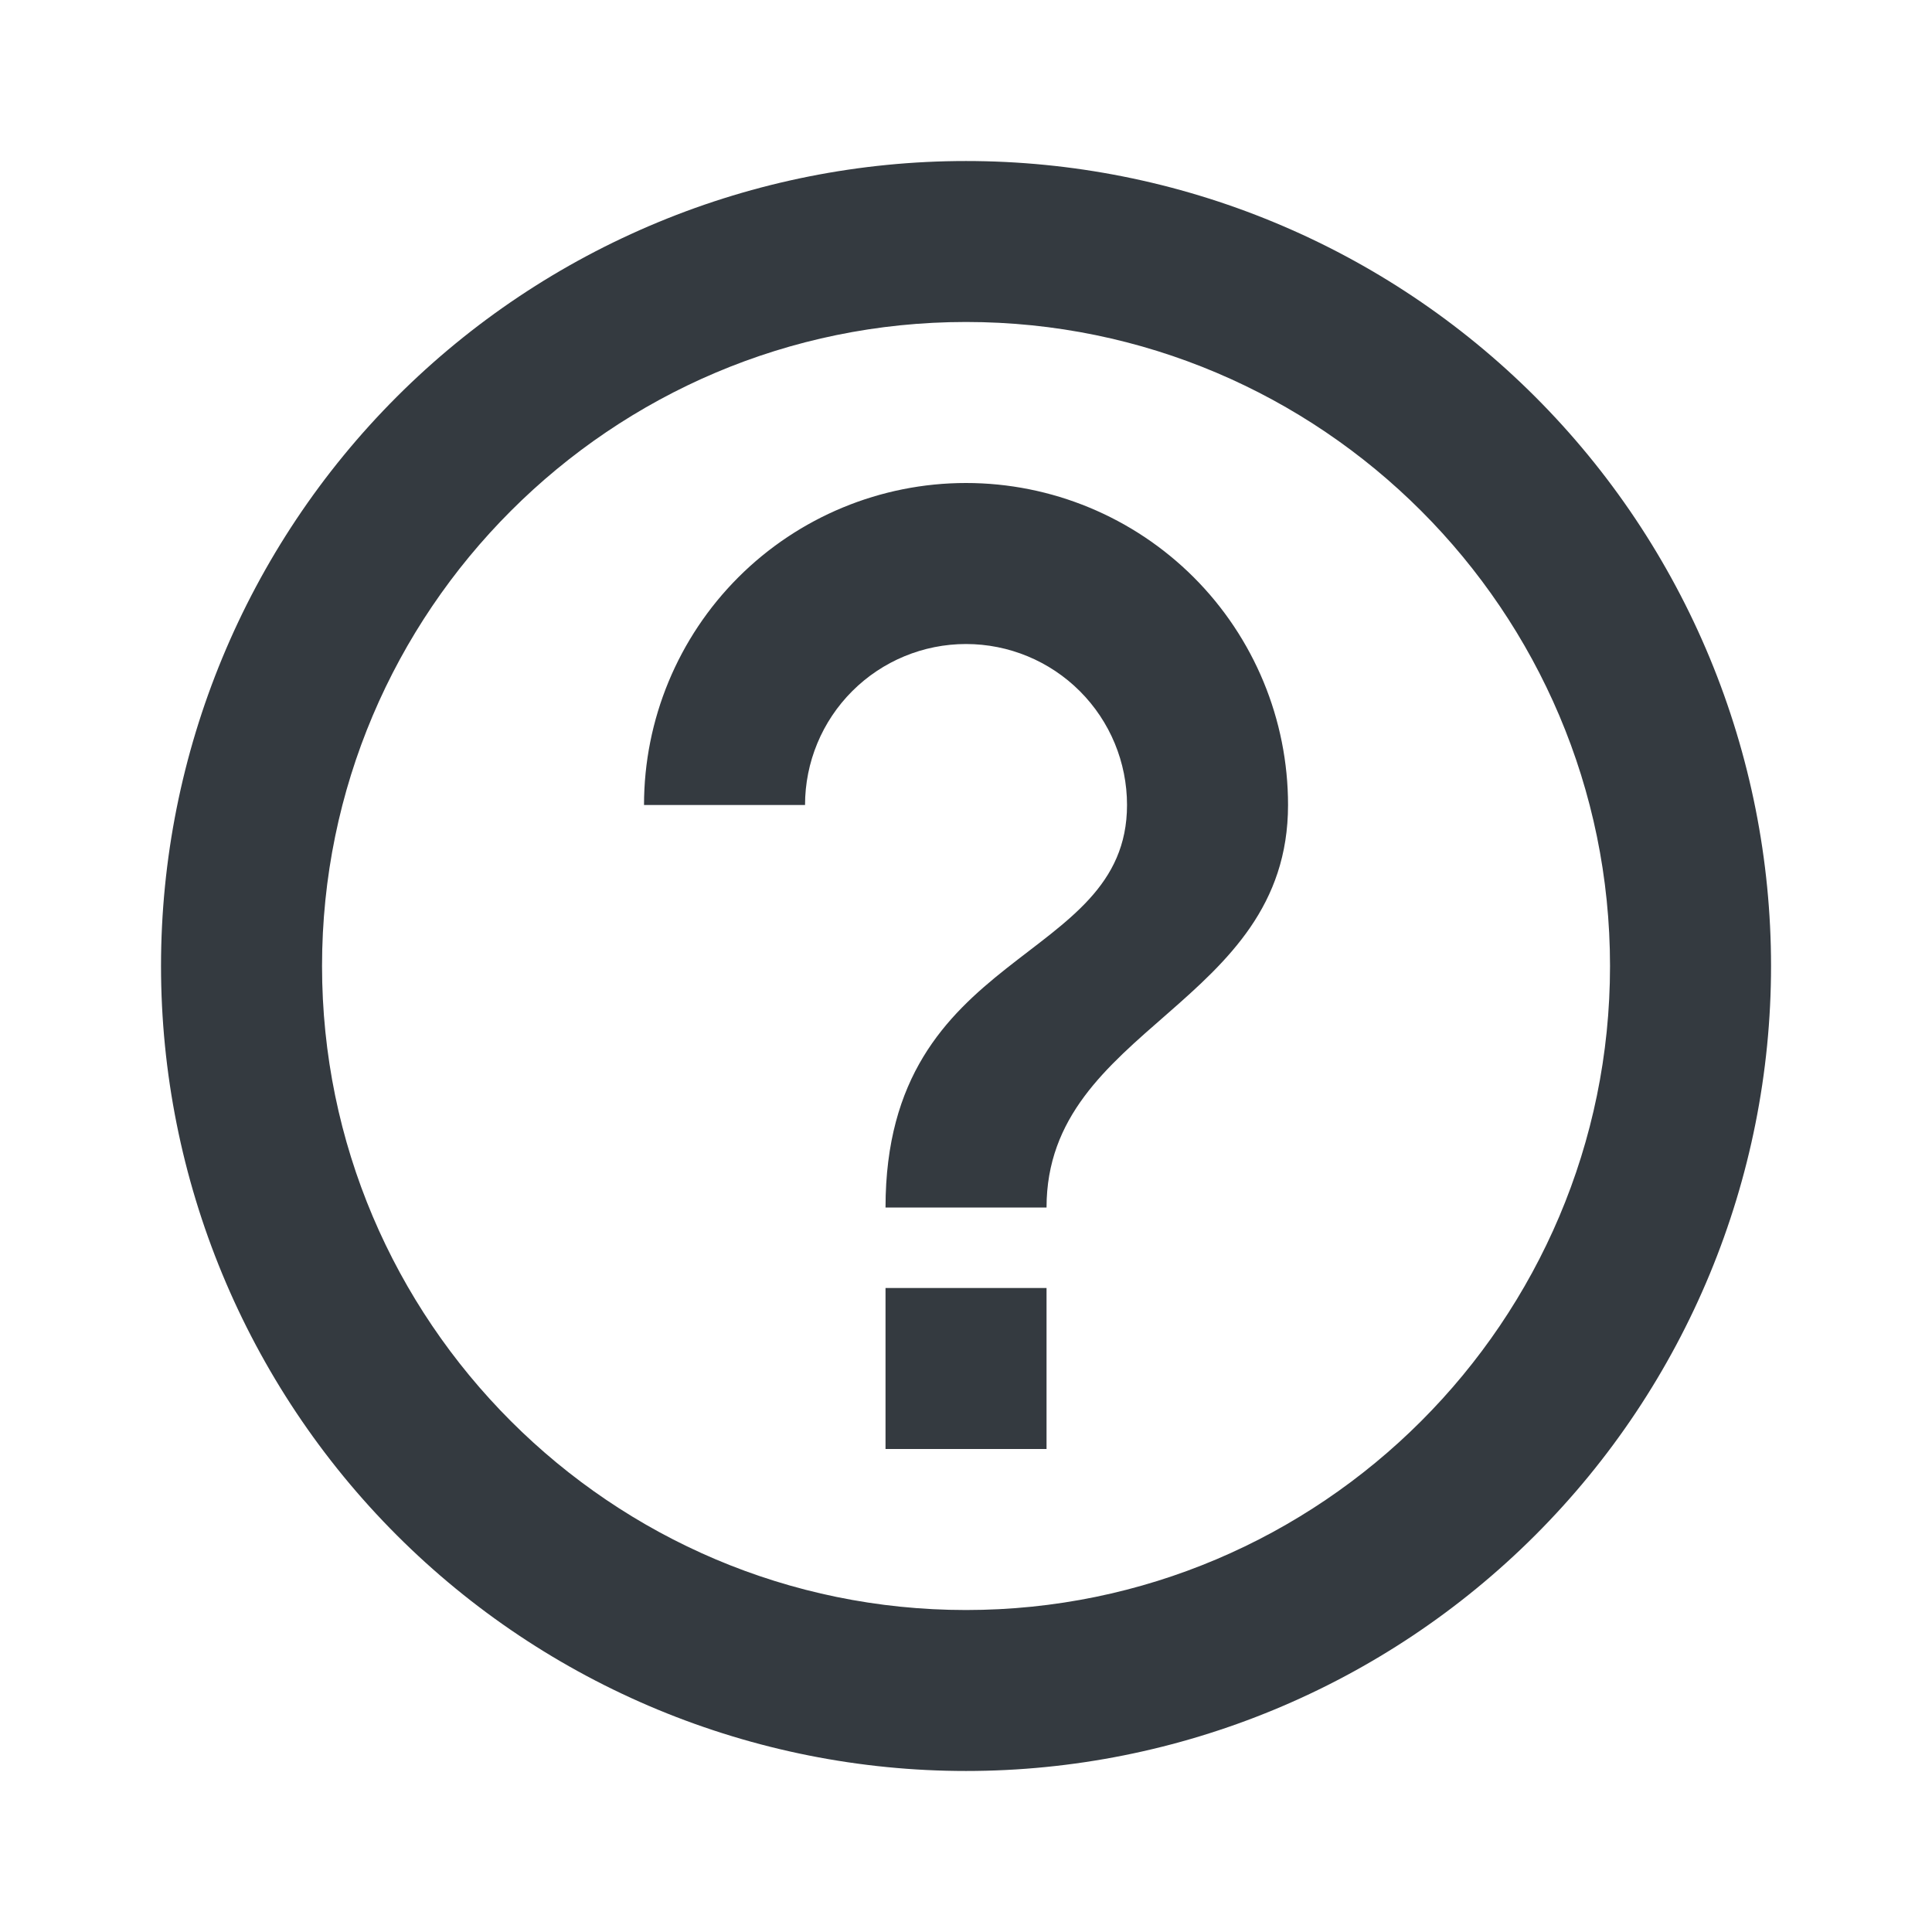
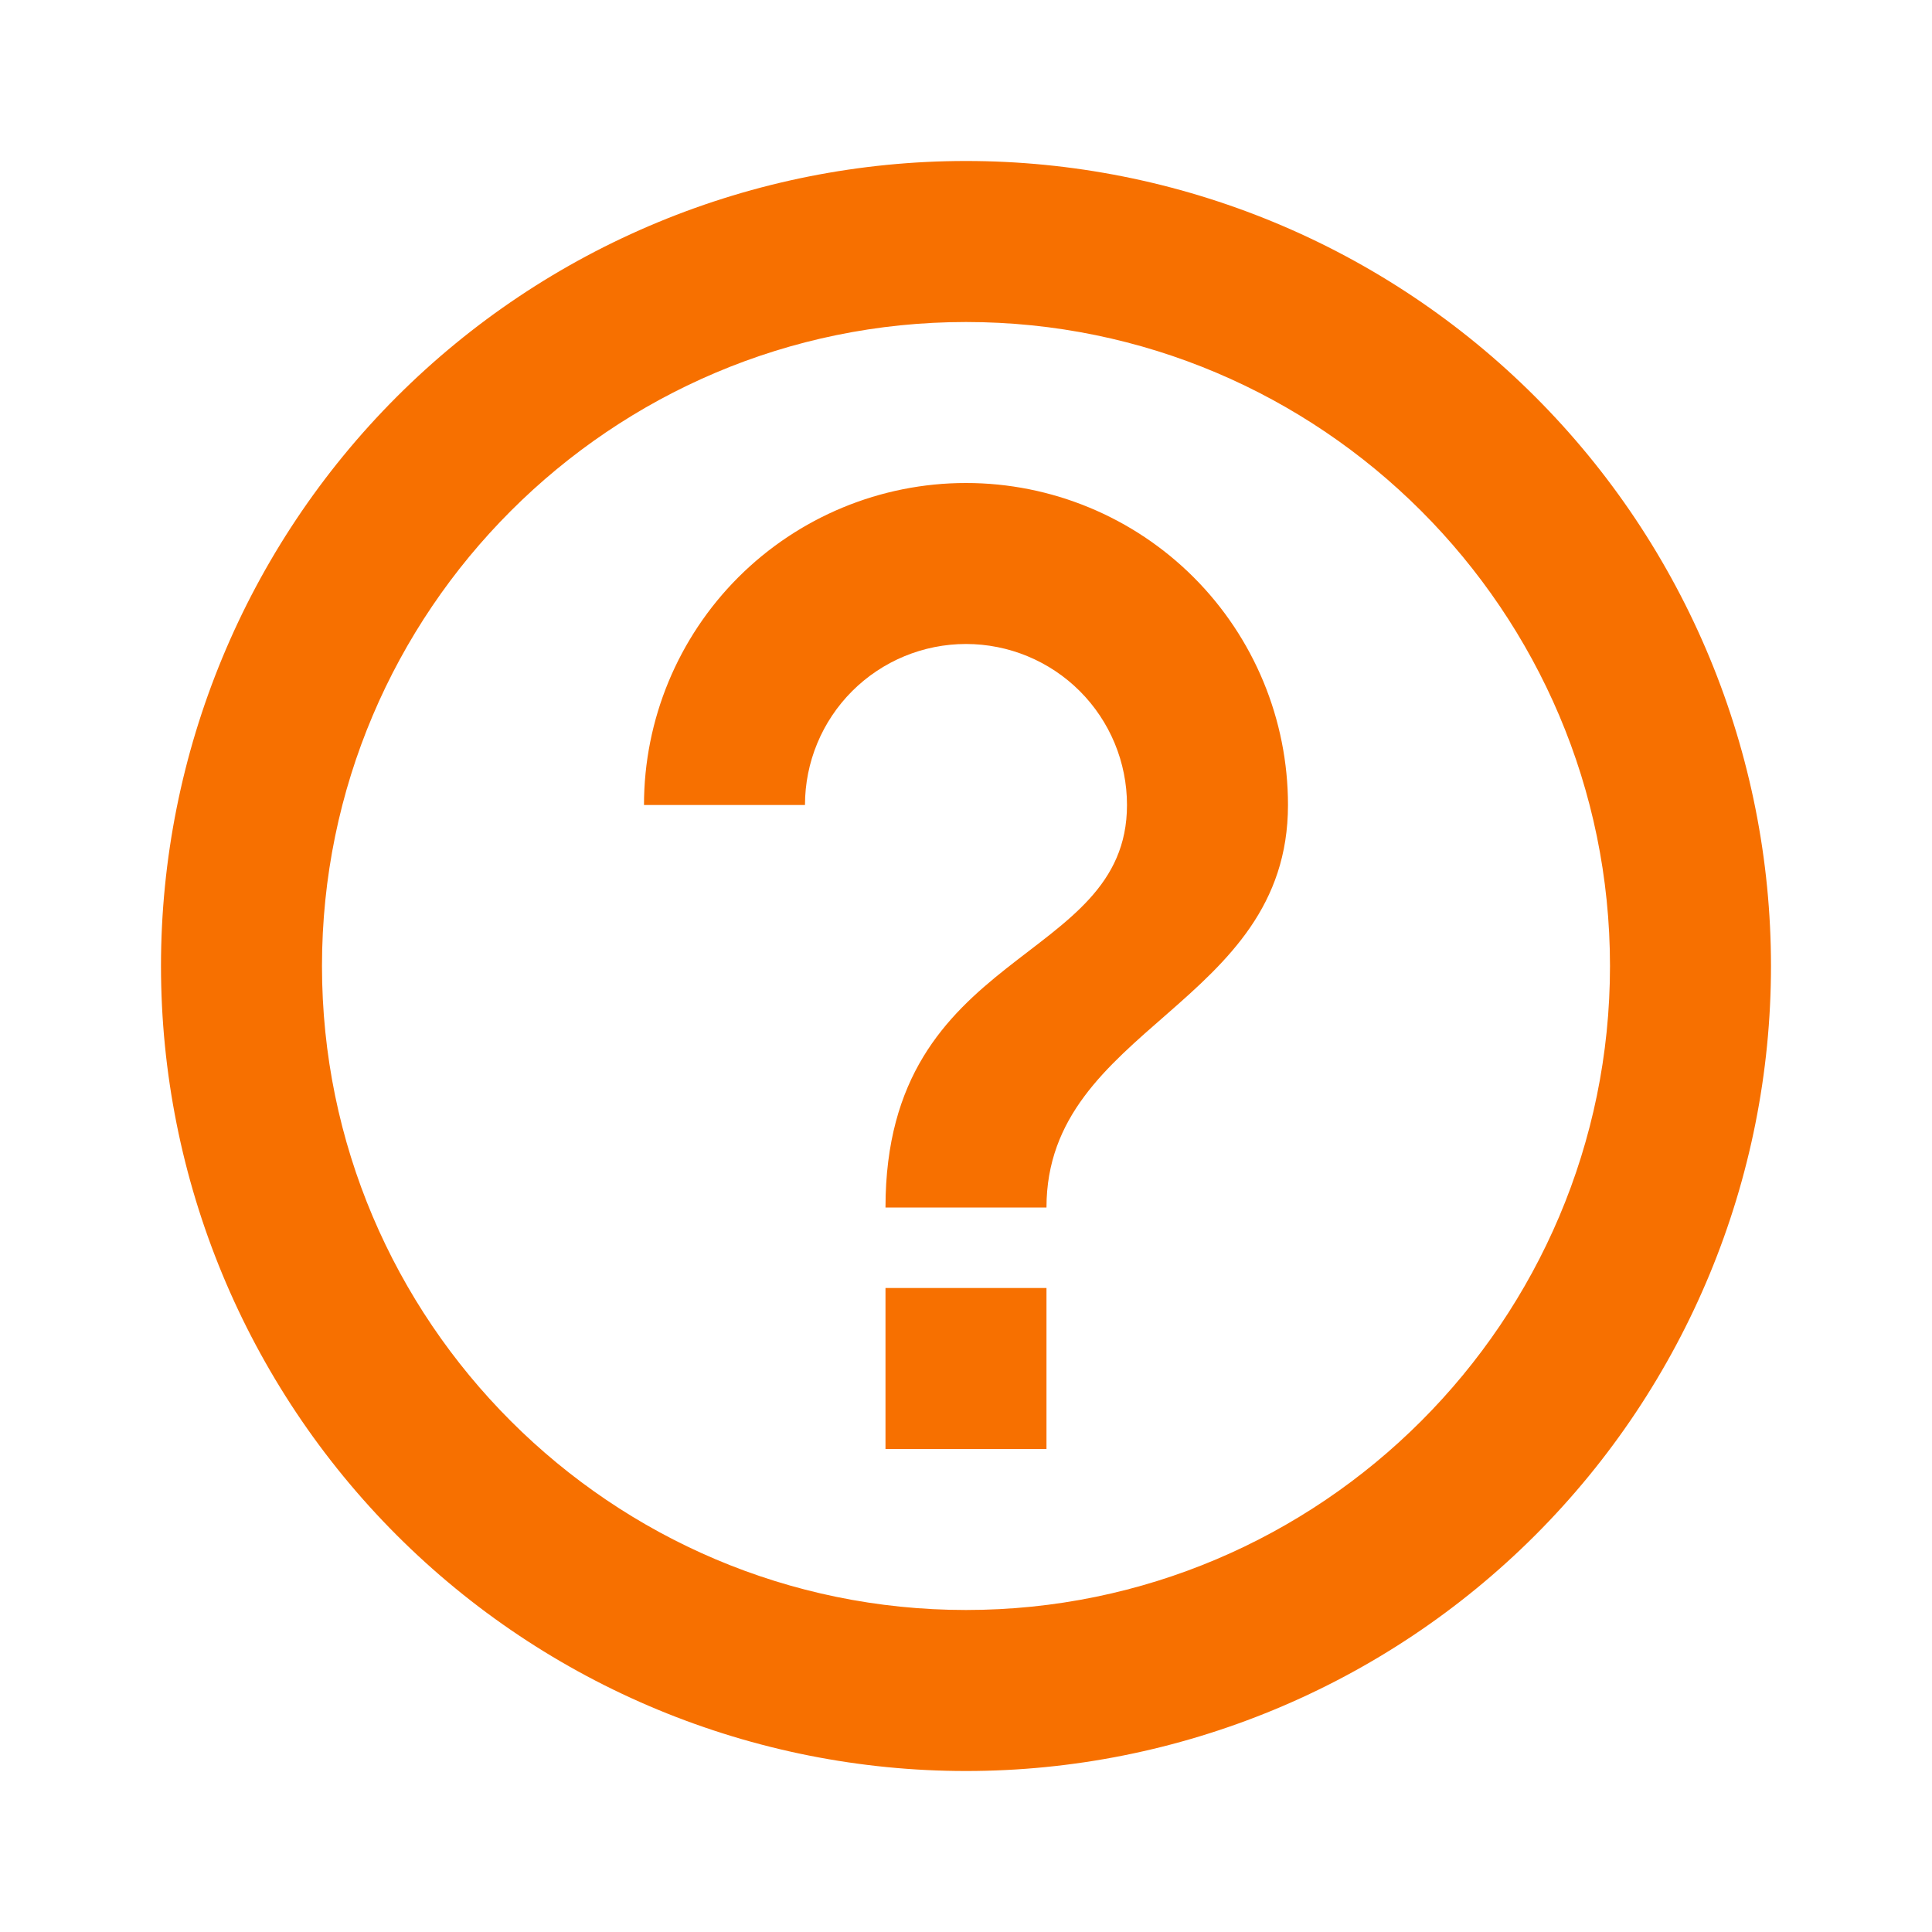
- <svg xmlns="http://www.w3.org/2000/svg" width="32" height="32" viewBox="0 0 32 32" fill="none">
-   <path d="M14.667 24H17.334V21.333H14.667V24ZM16 2.667C14.249 2.667 12.516 3.011 10.898 3.682C9.28 4.352 7.81 5.334 6.572 6.572C4.072 9.072 2.667 12.464 2.667 16C2.667 19.536 4.072 22.928 6.572 25.428C7.81 26.666 9.28 27.648 10.898 28.318C12.516 28.988 14.249 29.333 16 29.333C19.537 29.333 22.928 27.928 25.428 25.428C27.929 22.928 29.334 19.536 29.334 16C29.334 14.249 28.989 12.515 28.319 10.898C27.649 9.28 26.666 7.81 25.428 6.572C24.19 5.334 22.72 4.352 21.103 3.682C19.485 3.011 17.751 2.667 16 2.667ZM16 26.667C10.12 26.667 5.334 21.88 5.334 16C5.334 10.12 10.12 5.333 16 5.333C21.88 5.333 26.667 10.12 26.667 16C26.667 21.88 21.88 26.667 16 26.667ZM16 8C14.586 8 13.229 8.562 12.229 9.562C11.229 10.562 10.667 11.919 10.667 13.333H13.334C13.334 12.626 13.615 11.948 14.115 11.448C14.615 10.948 15.293 10.667 16 10.667C16.708 10.667 17.386 10.948 17.886 11.448C18.386 11.948 18.667 12.626 18.667 13.333C18.667 16 14.667 15.667 14.667 20H17.334C17.334 17 21.334 16.667 21.334 13.333C21.334 11.919 20.772 10.562 19.772 9.562C18.771 8.562 17.415 8 16 8Z" fill="#343A40" />
+ <svg xmlns="http://www.w3.org/2000/svg" width="64" height="64" viewBox="0 0 64 64" fill="none">
+   <path d="M29.333 48H34.666V42.667H29.333V48ZM32 5.333C28.498 5.333 25.03 6.023 21.795 7.363C18.559 8.703 15.62 10.668 13.143 13.144C8.143 18.145 5.333 24.928 5.333 32C5.333 39.072 8.143 45.855 13.143 50.856C15.62 53.332 18.559 55.297 21.795 56.637C25.03 57.977 28.498 58.667 32 58.667C39.072 58.667 45.855 55.857 50.856 50.856C55.857 45.855 58.666 39.072 58.666 32C58.666 28.498 57.977 25.03 56.636 21.795C55.296 18.56 53.332 15.62 50.856 13.144C48.38 10.668 45.44 8.703 42.205 7.363C38.969 6.023 35.502 5.333 32 5.333ZM32 53.333C20.24 53.333 10.666 43.76 10.666 32C10.666 20.24 20.24 10.667 32 10.667C43.76 10.667 53.333 20.24 53.333 32C53.333 43.76 43.76 53.333 32 53.333ZM32 16C29.171 16 26.458 17.124 24.457 19.124C22.457 21.125 21.333 23.838 21.333 26.667H26.666C26.666 25.252 27.228 23.896 28.228 22.895C29.229 21.895 30.585 21.333 32 21.333C33.414 21.333 34.771 21.895 35.771 22.895C36.771 23.896 37.333 25.252 37.333 26.667C37.333 32 29.333 31.333 29.333 40H34.666C34.666 34 42.666 33.333 42.666 26.667C42.666 23.838 41.542 21.125 39.542 19.124C37.542 17.124 34.829 16 32 16Z" fill="#F77000" />
</svg>
